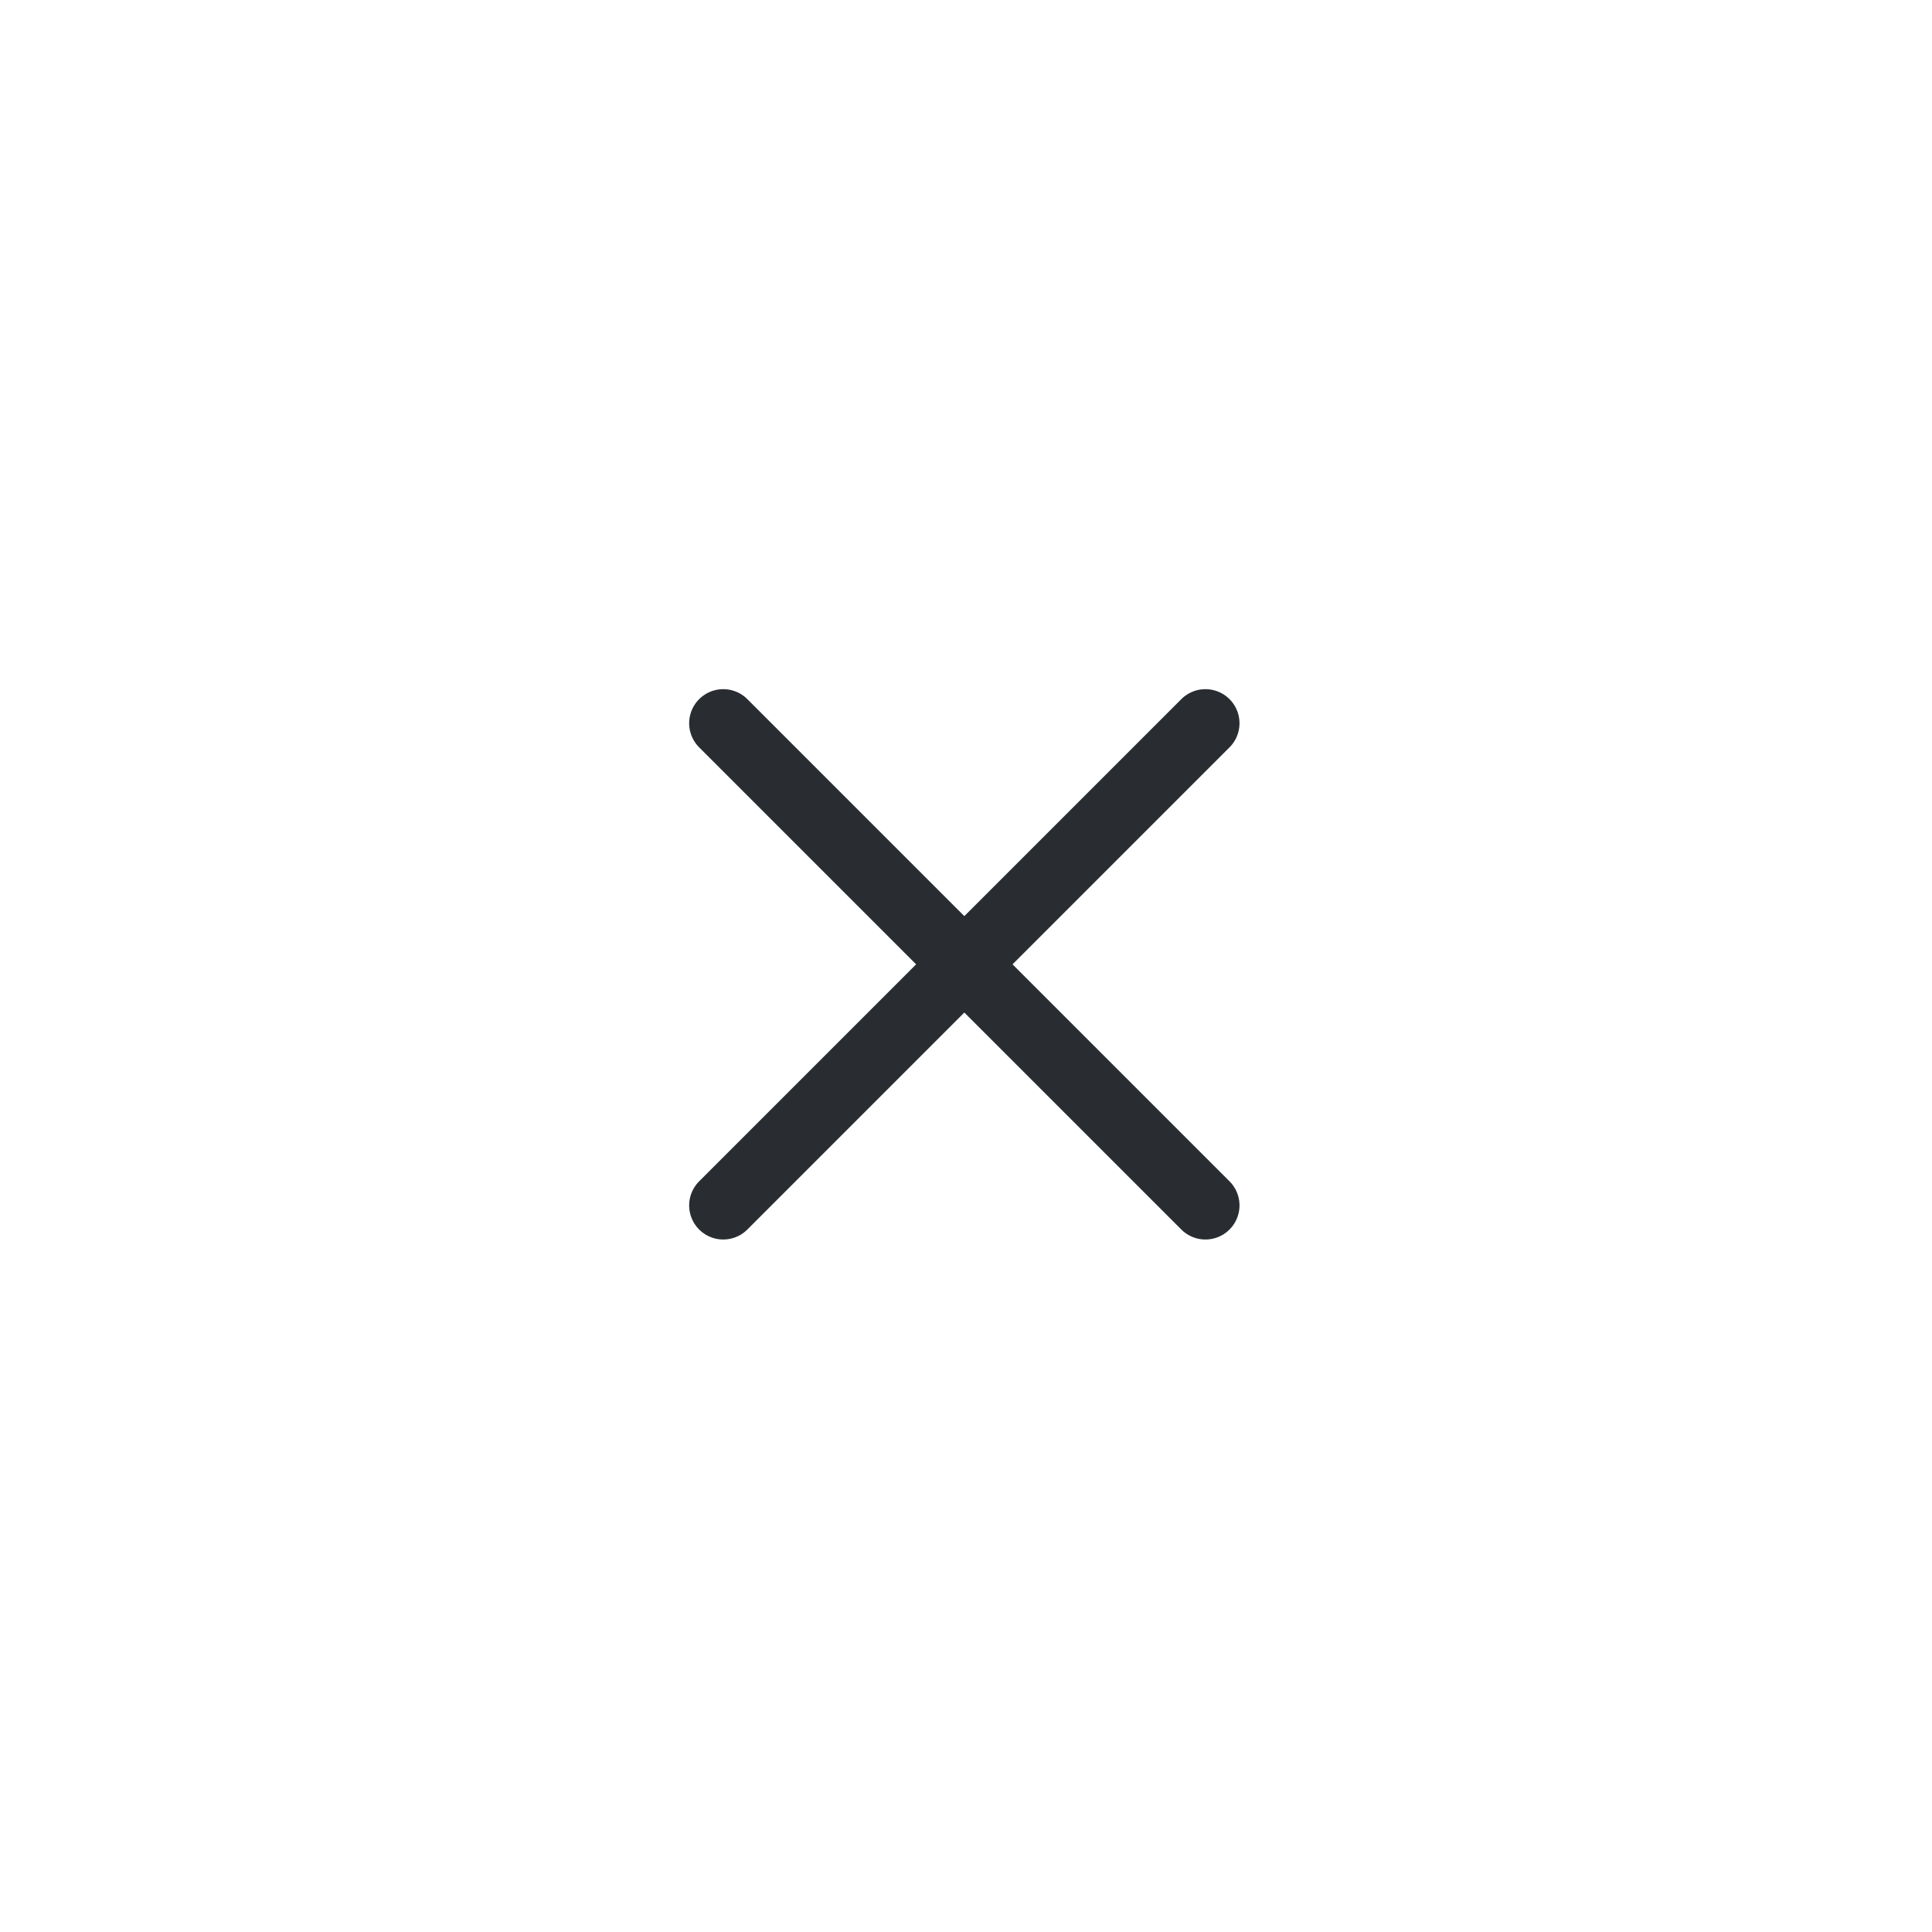
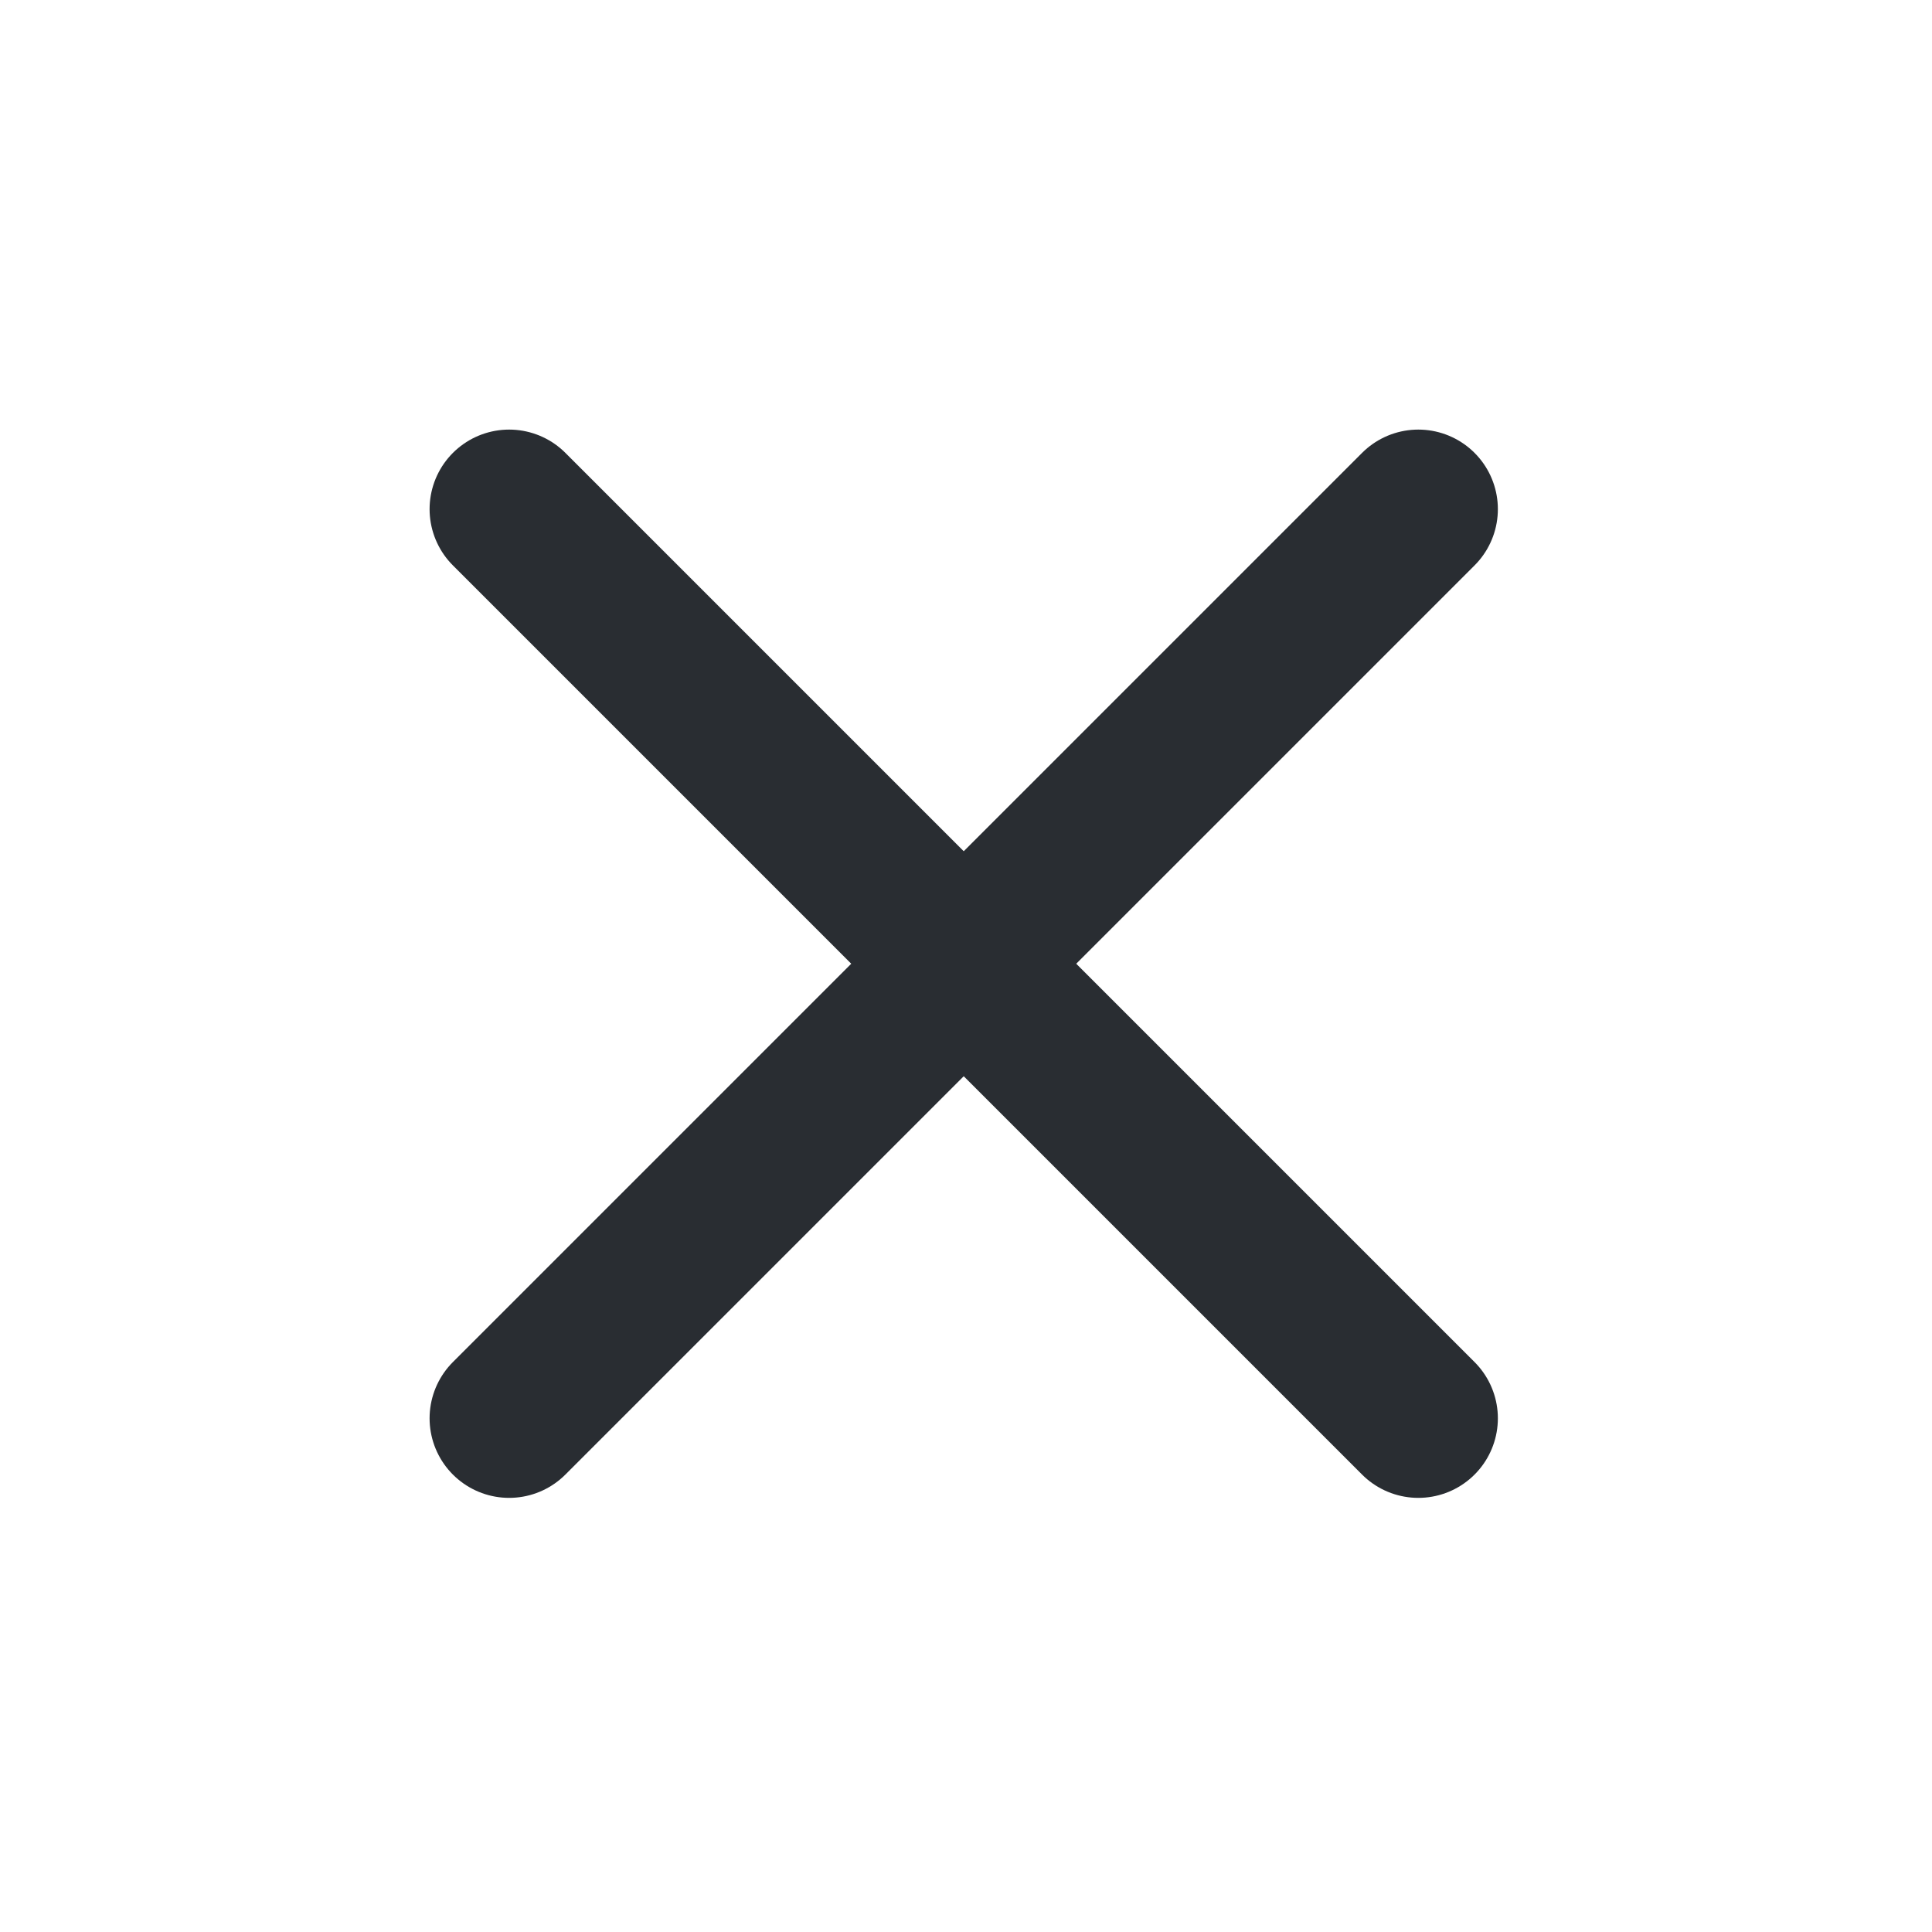
- <svg xmlns="http://www.w3.org/2000/svg" width="85" height="85" viewBox="0 0 85 85" fill="none">
-   <path d="M31.82 53.033L53.033 31.82" stroke="#292D32" stroke-width="3" stroke-linecap="round" stroke-linejoin="round" />
-   <path d="M53.033 53.033L31.82 31.82" stroke="#292D32" stroke-width="3" stroke-linecap="round" stroke-linejoin="round" />
+ <svg xmlns="http://www.w3.org/2000/svg" version="1.1" id="Layer_1" x="0px" y="0px" viewBox="0 0 85 85" style="enable-background:new 0 0 85 85;" xml:space="preserve">
+   <style type="text/css">
+ 	.st0{fill:none;stroke:#292D32;stroke-width:7;stroke-linecap:round;stroke-linejoin:round;}
+ </style>
+   <path class="st0" d="M22.4,62.4l40-40" />
+   <path class="st0" d="M62.4,62.4l-40-40" />
</svg>
